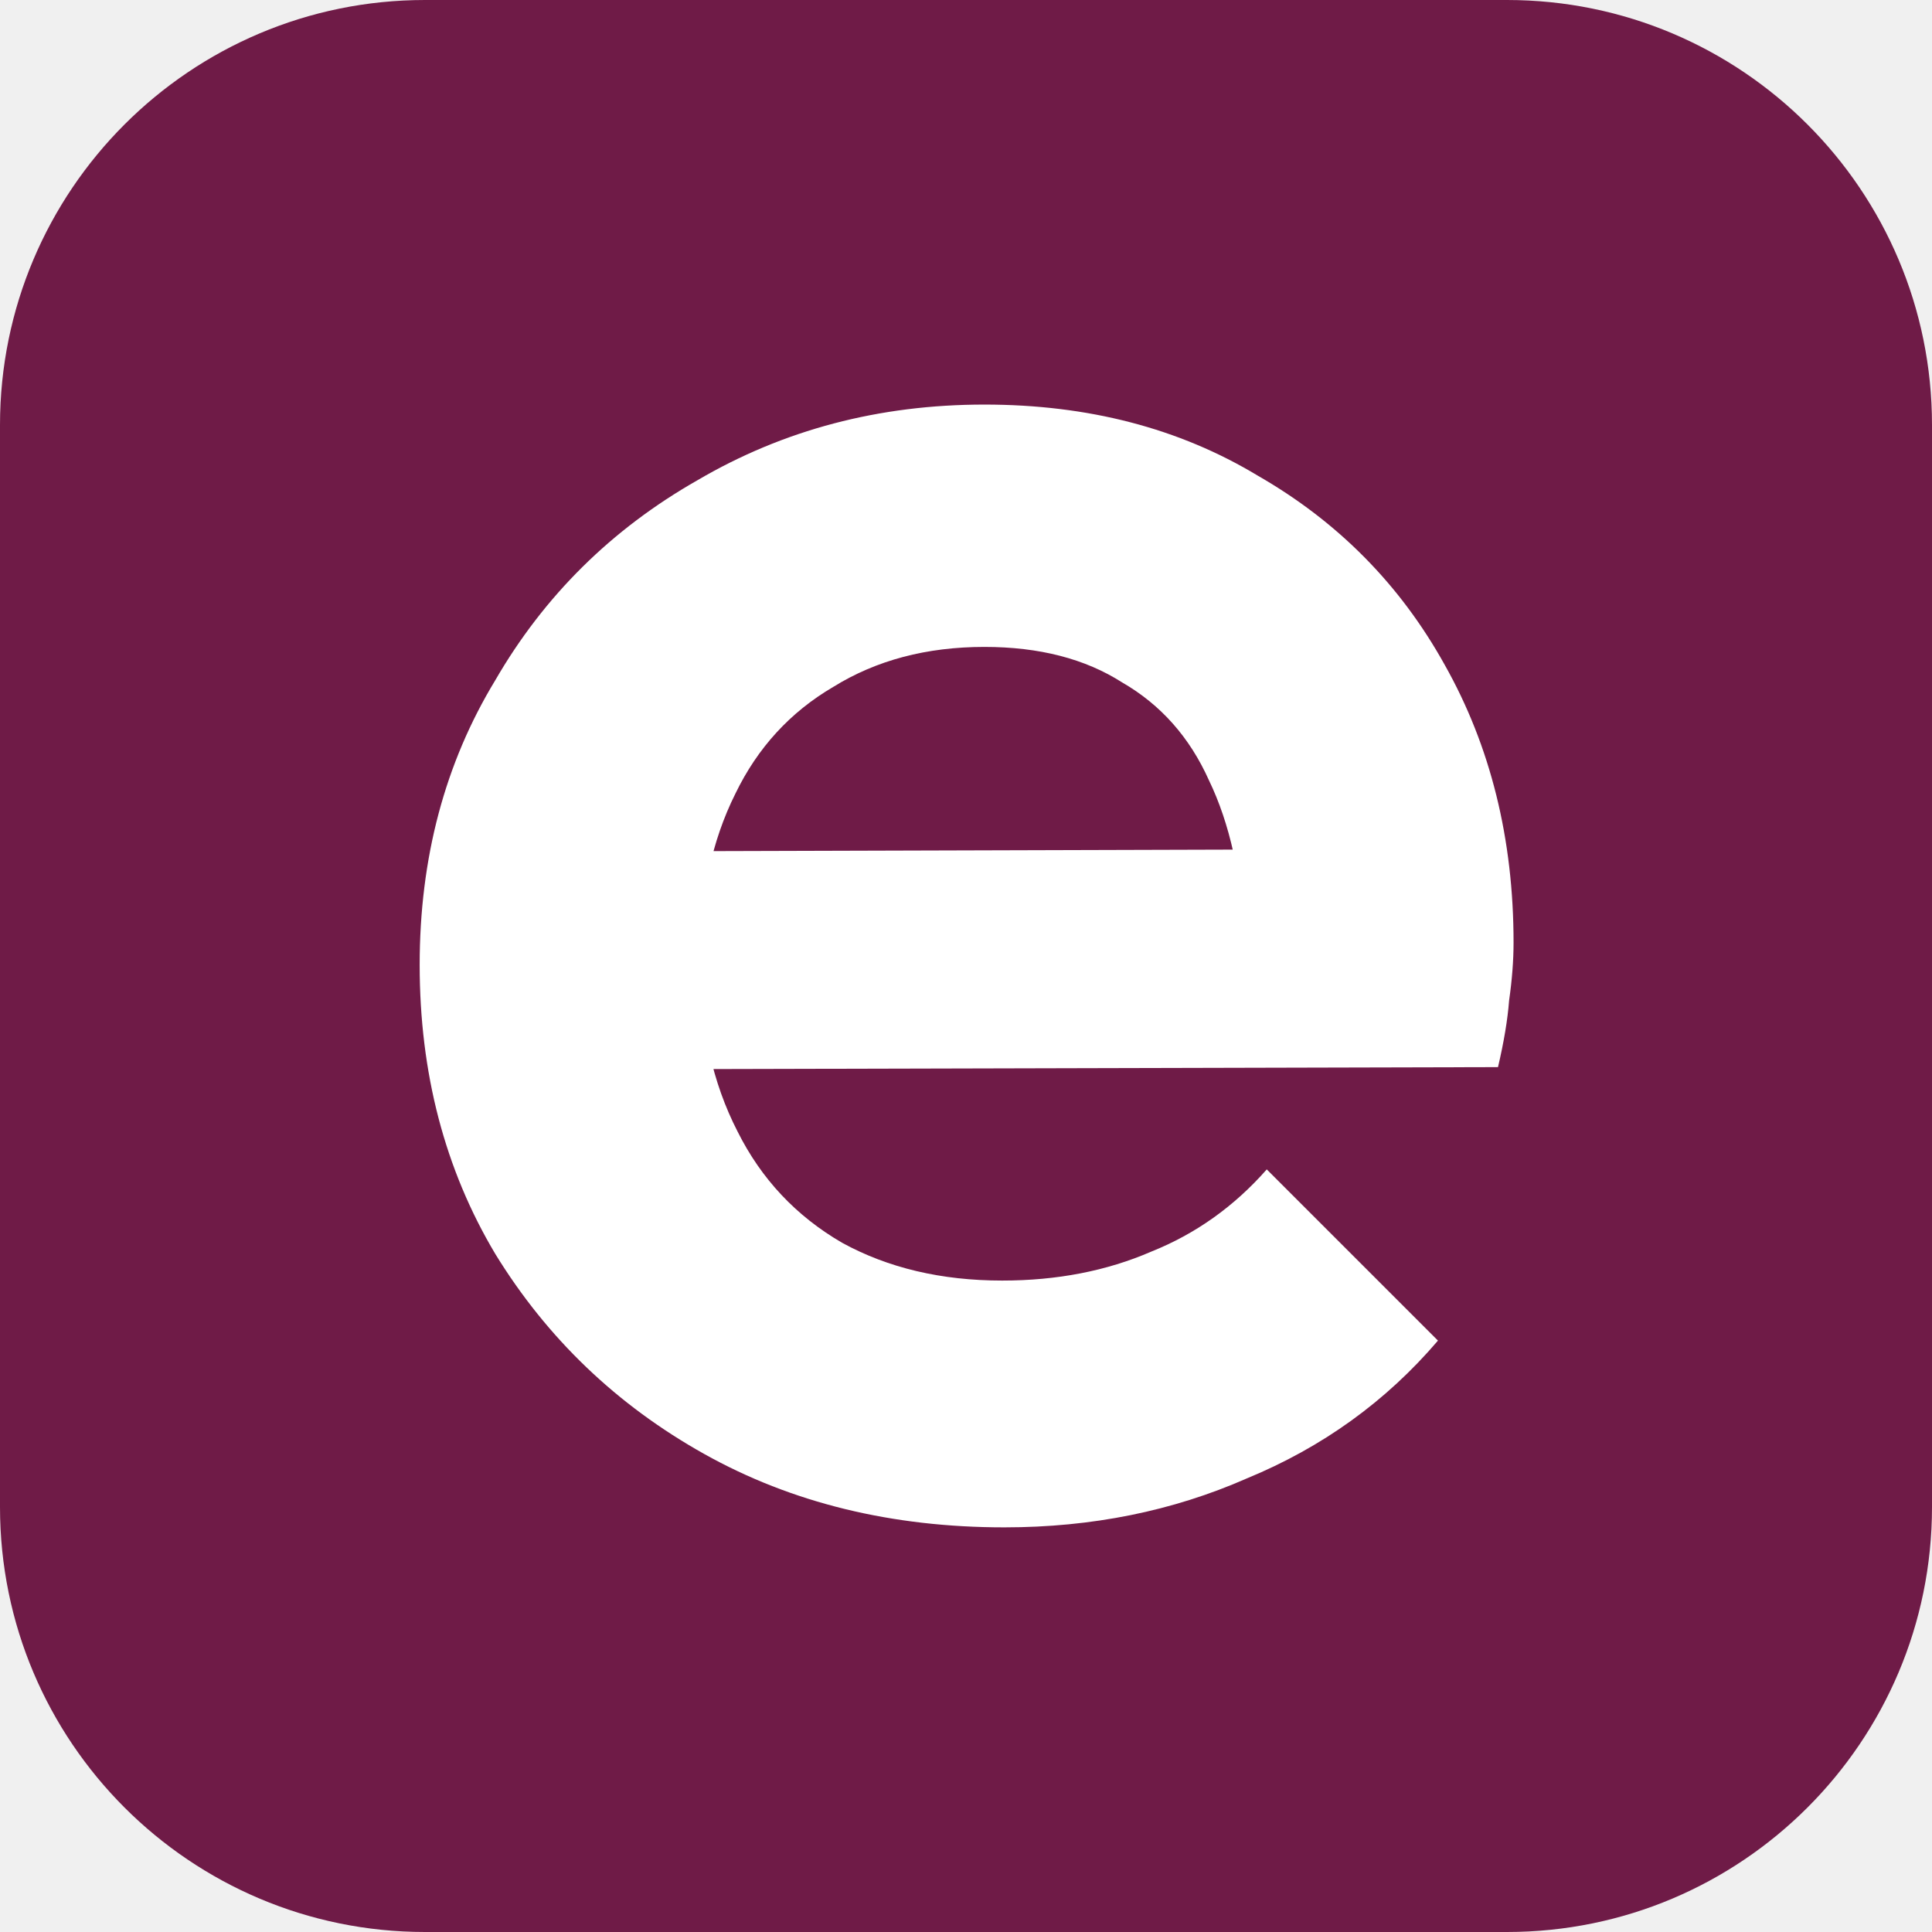
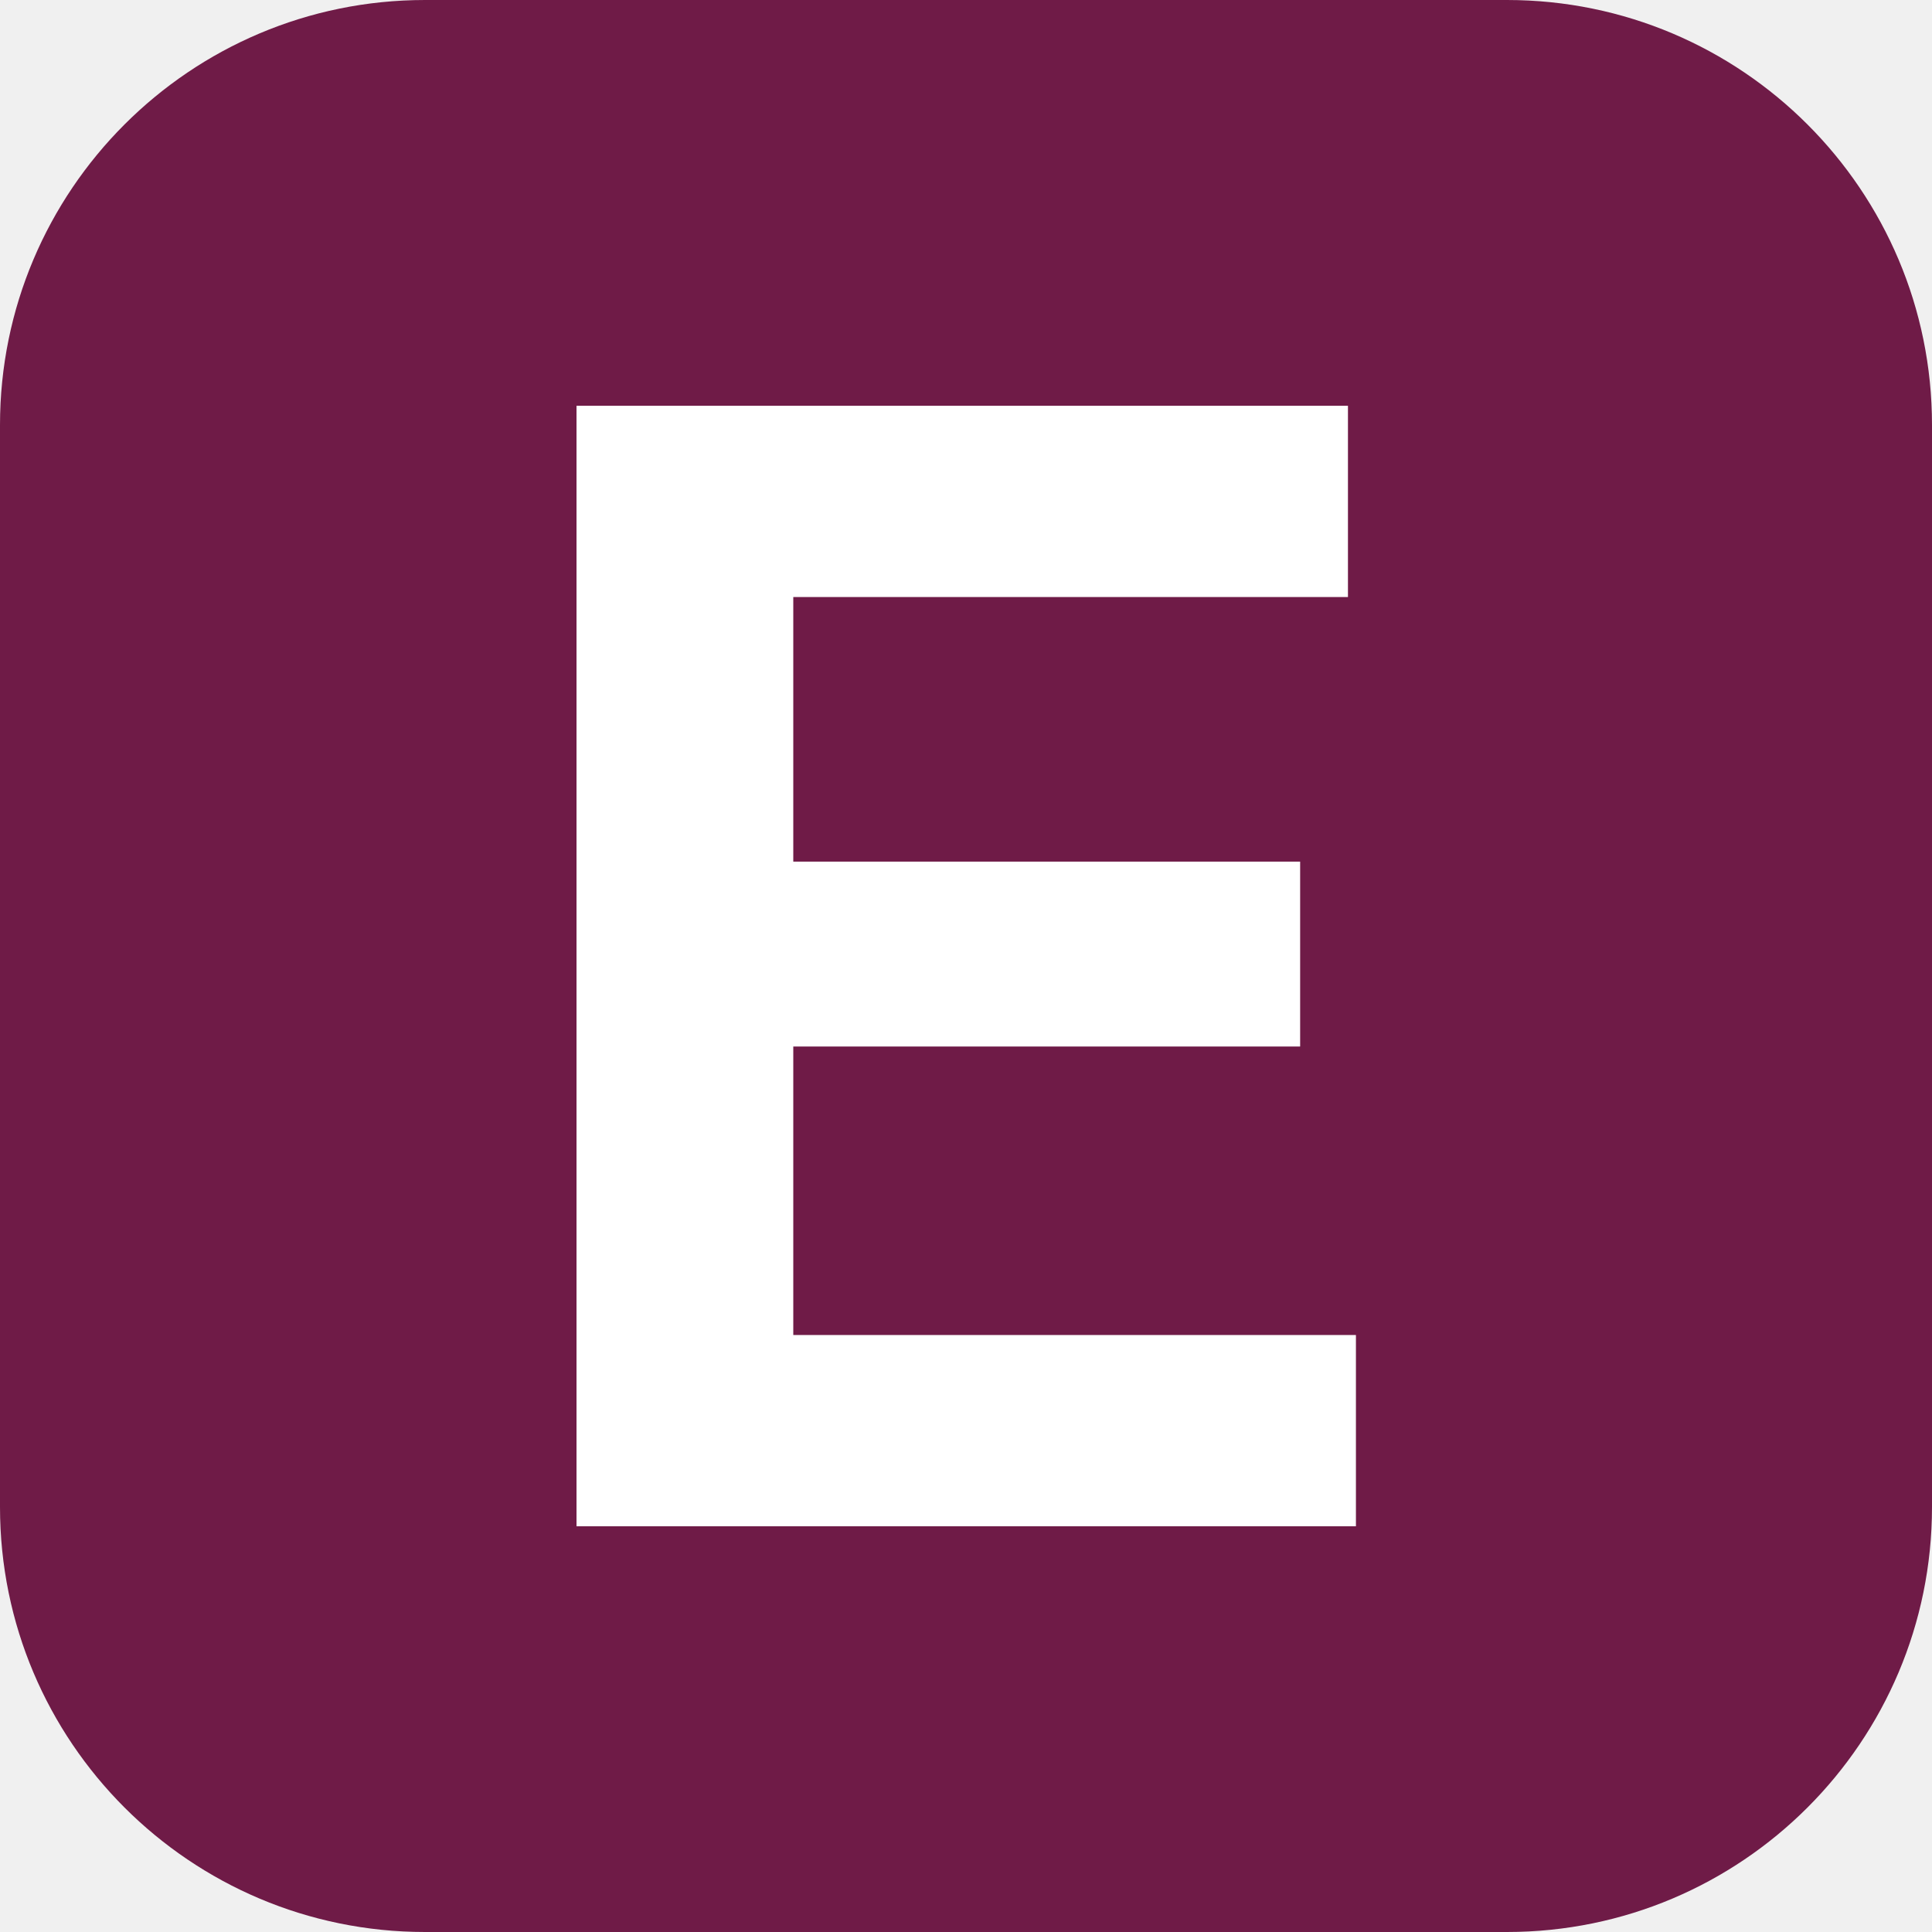
<svg xmlns="http://www.w3.org/2000/svg" viewBox="0 0 100 100">
  <rect width="100" height="100" rx="22" fill="#6F1B47" />
-   <path fill="#fff" transform="translate(18.73 77.79) scale(1.1508)" d="M28.9 1.1Q21.3 1.1 15.4 -2.2Q9.5 -5.5 6 -11.2Q2.6 -16.9 2.6 -24.2Q2.6 -31.4 6 -37Q9.3 -42.7 15.1 -46Q20.9 -49.4 28 -49.4Q35 -49.4 40.3 -46.2Q45.7 -43.1 48.7 -37.7Q51.8 -32.2 51.8 -25.2Q51.8 -24 51.6 -22.6Q51.5 -21.3 51.1 -19.6L10.5 -19.5V-29.3L45 -29.4L39.7 -25.3Q39.5 -29.6 38.1 -32.5Q36.8 -35.4 34.2 -36.9Q31.7 -38.5 28 -38.5Q24.1 -38.5 21.2 -36.7Q18.3 -35 16.8 -31.9Q15.2 -28.7 15.2 -24.4Q15.2 -20 16.9 -16.7Q18.5 -13.5 21.6 -11.7Q24.7 -10 28.8 -10Q32.5 -10 35.5 -11.3Q38.5 -12.5 40.7 -15L48.4 -7.3Q44.9 -3.2 39.8 -1.1Q34.8 1.1 28.9 1.1Z" />
+   <path fill="#fff" transform="translate(23.90 79.00) scale(0.825)" d="M7.2 0V-70.3H20.8V0ZM17.2 0V-12H56.1V0ZM17.2 -30.1V-41.7H52.6V-30.1ZM17.2 -58.3V-70.3H55.6V-58.3Z" />
</svg>
